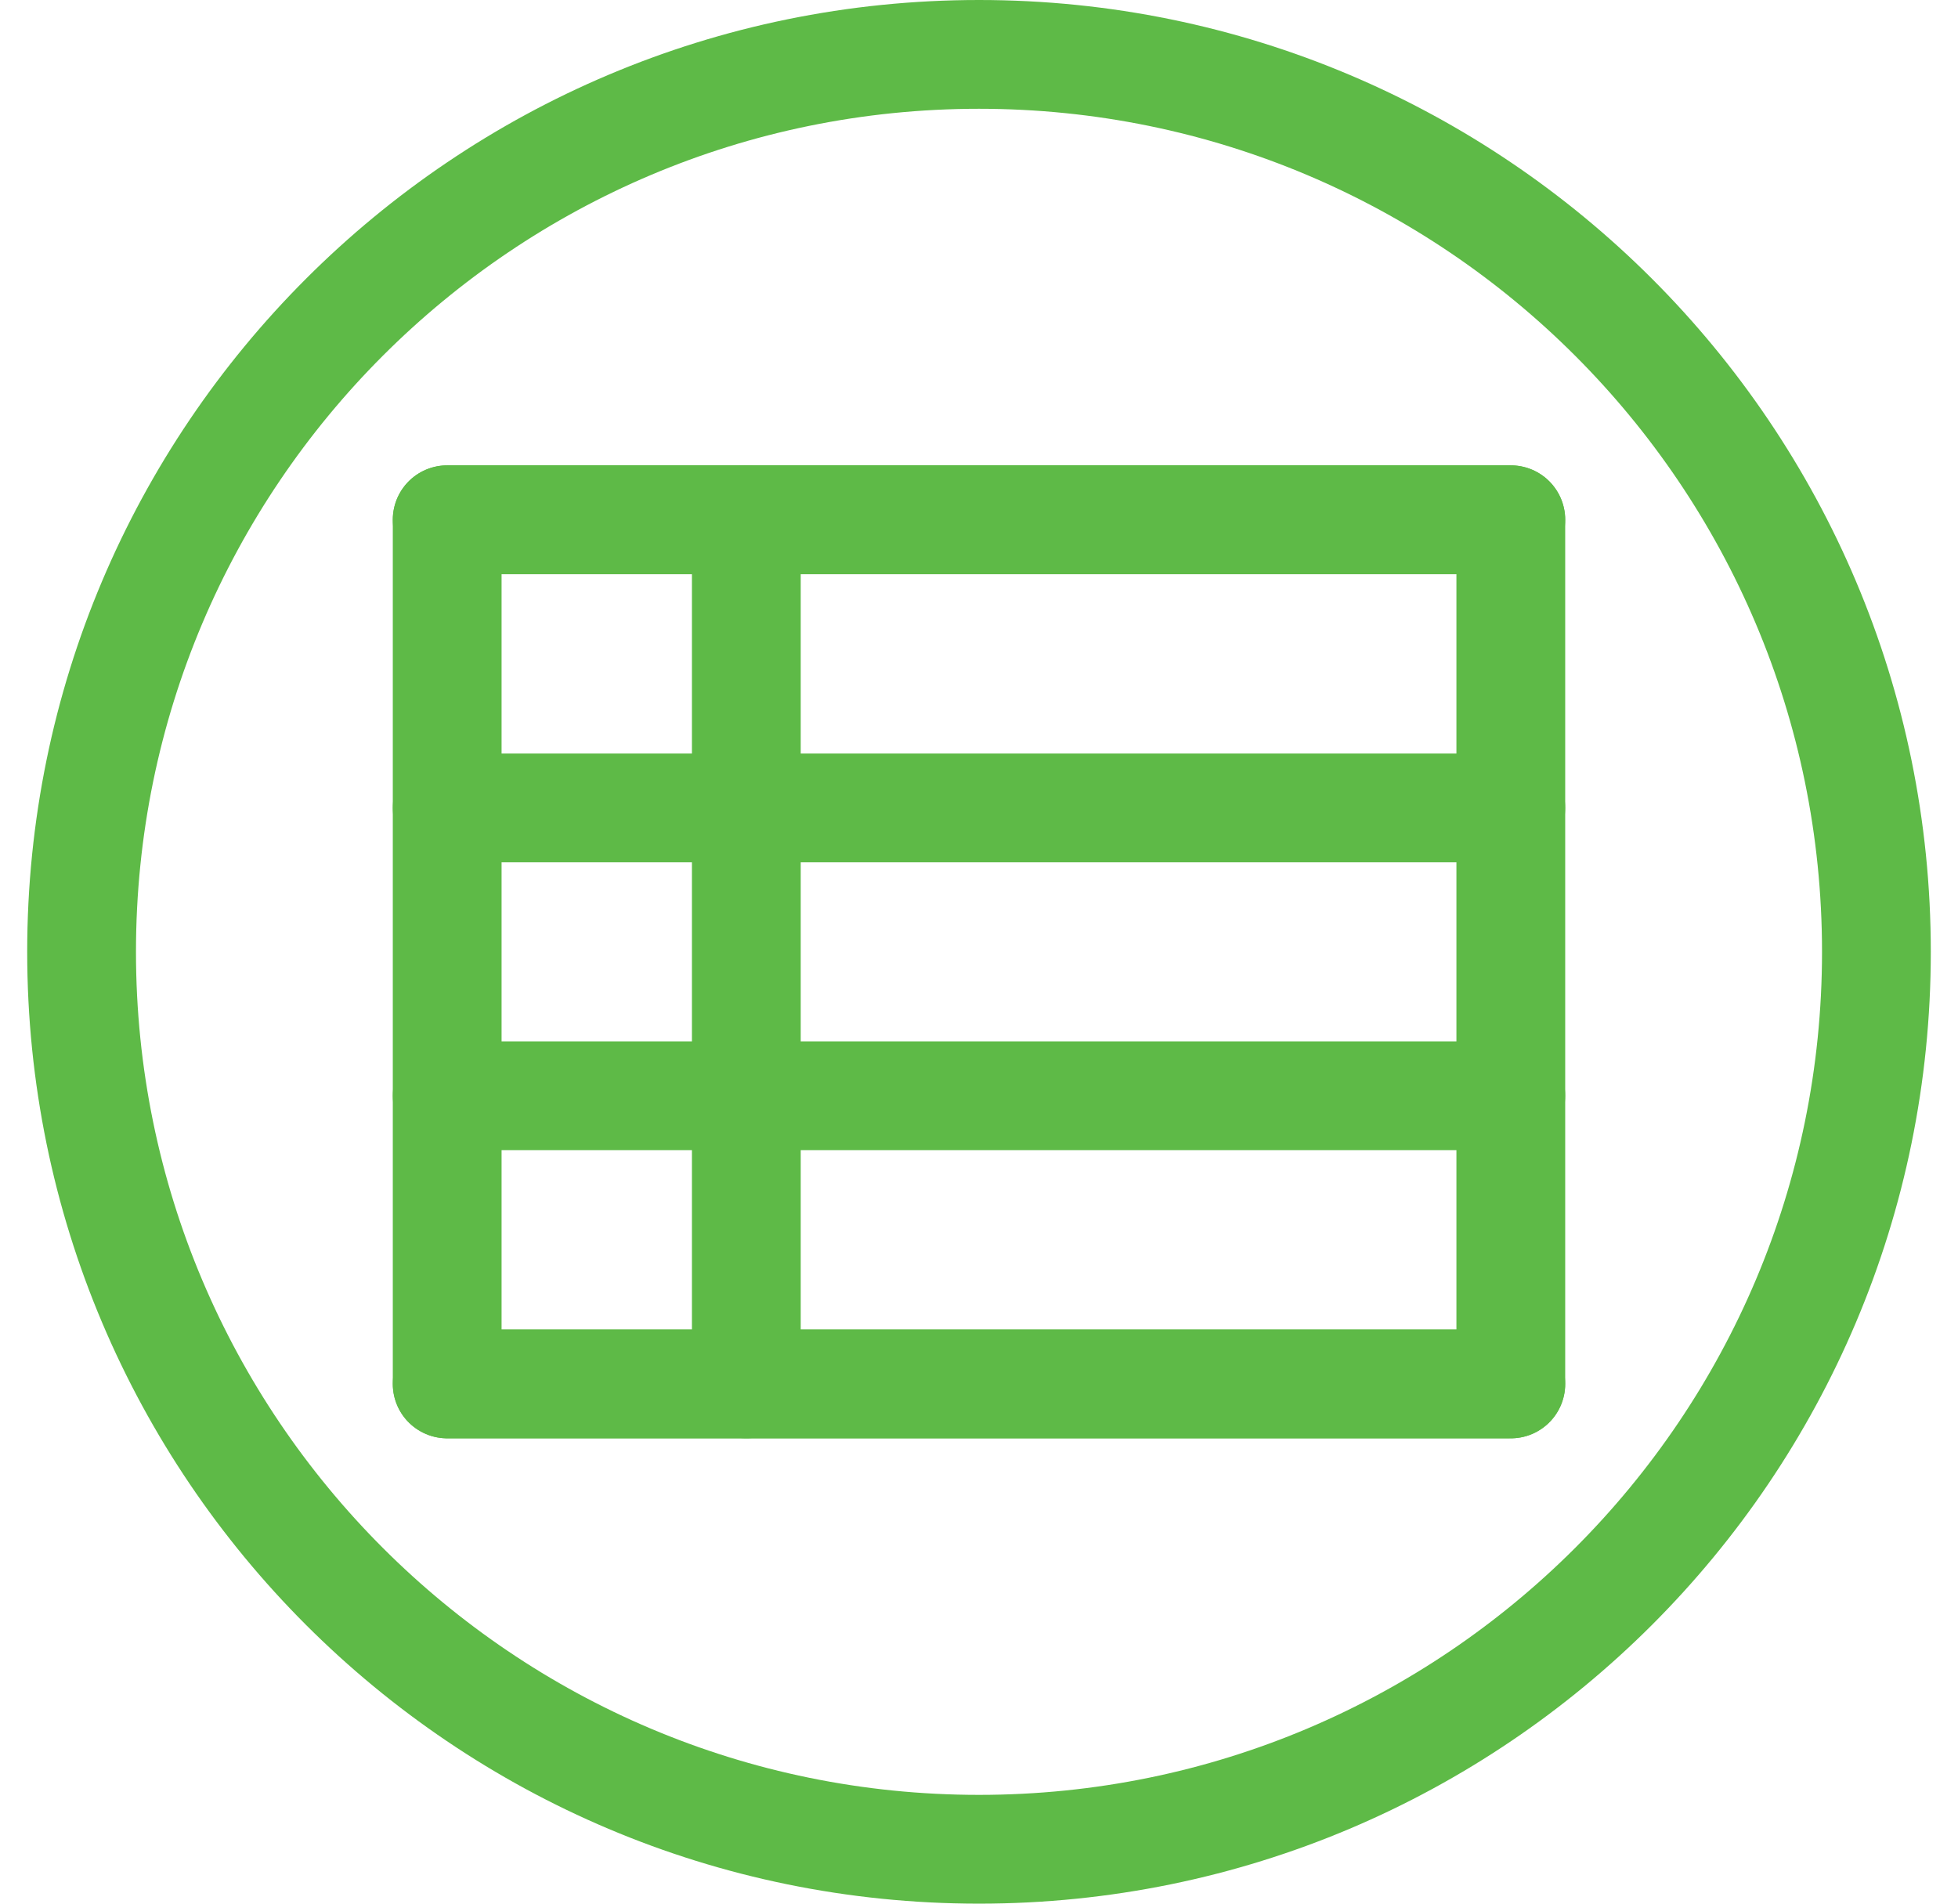
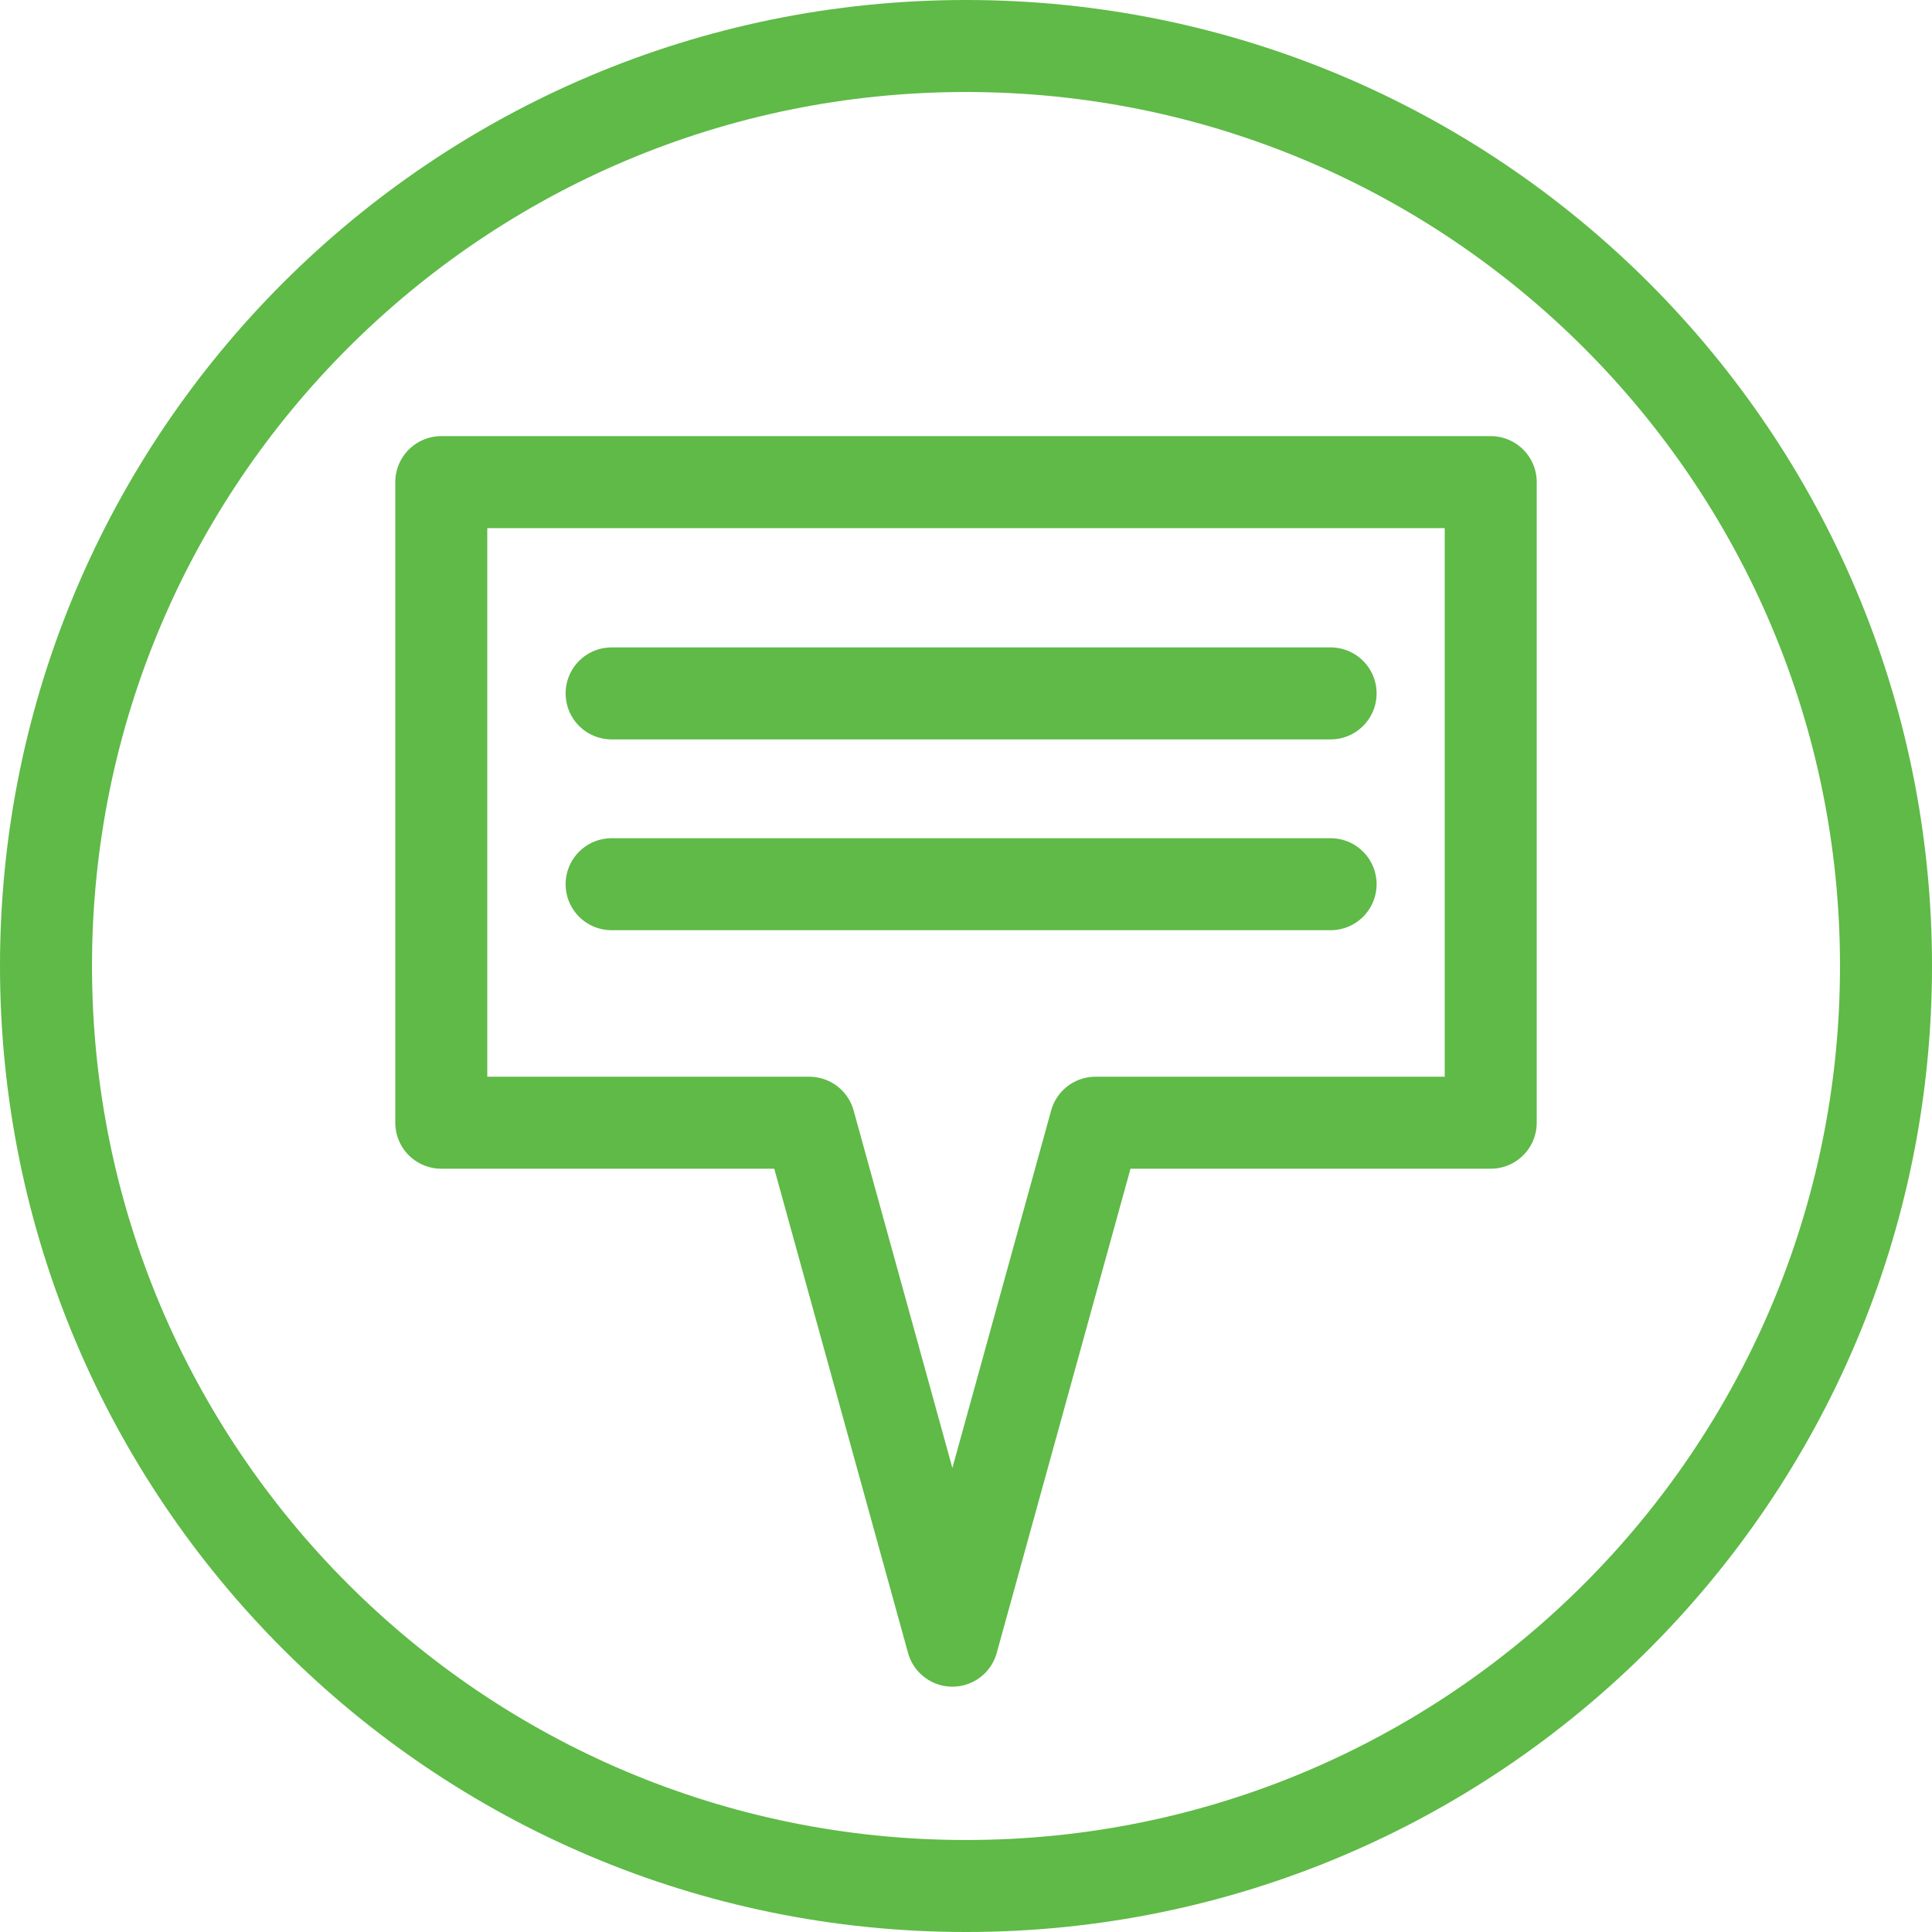
- <svg xmlns="http://www.w3.org/2000/svg" width="36" height="35" viewBox="0 0 36 35" fill="none">
-   <path d="M18 34C27.113 34 34.5 26.613 34.5 17.5C34.5 8.387 27.113 1 18 1C8.887 1 1.5 8.387 1.5 17.5C1.5 26.613 8.887 34 18 34Z" stroke="#5EBA47" stroke-width="2" stroke-linecap="round" stroke-linejoin="round" />
-   <path d="M8.222 9.556H27.778" stroke="#5EBA47" stroke-width="2" stroke-linecap="round" stroke-linejoin="round" />
-   <path d="M8.222 25.445H27.778" stroke="#5EBA47" stroke-width="2" stroke-linecap="round" stroke-linejoin="round" />
-   <path d="M27.778 9.556H8.222V25.444H27.778V9.556Z" stroke="#5EBA47" stroke-width="2" stroke-linecap="round" stroke-linejoin="round" />
-   <path d="M8.222 14.854H27.778" stroke="#5EBA47" stroke-width="2" stroke-linecap="round" stroke-linejoin="round" />
-   <path d="M8.222 20.146H27.778" stroke="#5EBA47" stroke-width="2" stroke-linecap="round" stroke-linejoin="round" />
-   <path d="M13.722 9.556V25.444" stroke="#5EBA47" stroke-width="2" stroke-linecap="round" stroke-linejoin="round" />
+ <svg xmlns="http://www.w3.org/2000/svg" width="42" height="42" viewBox="0 0 42 42" fill="none">
+   <path d="M21 41C32.046 41 41 32.046 41 21C41 9.954 32.046 1 21 1C9.954 1 1 9.954 1 21C1 32.046 9.954 41 21 41Z" stroke="#5FBA47" stroke-width="2" stroke-linecap="round" stroke-linejoin="round" />
+   <path d="M9.593 10.481V24.407H17.593L20.704 35.667L23.815 24.407H32.407V10.481H9.593Z" stroke="#5FBA47" stroke-width="2" stroke-linecap="round" stroke-linejoin="round" />
+   <path d="M13.296 15.074H28.926" stroke="#5FBA47" stroke-width="2" stroke-linecap="round" stroke-linejoin="round" />
+   <path d="M13.296 19.222H28.926" stroke="#5FBA47" stroke-width="2" stroke-linecap="round" stroke-linejoin="round" />
</svg>
